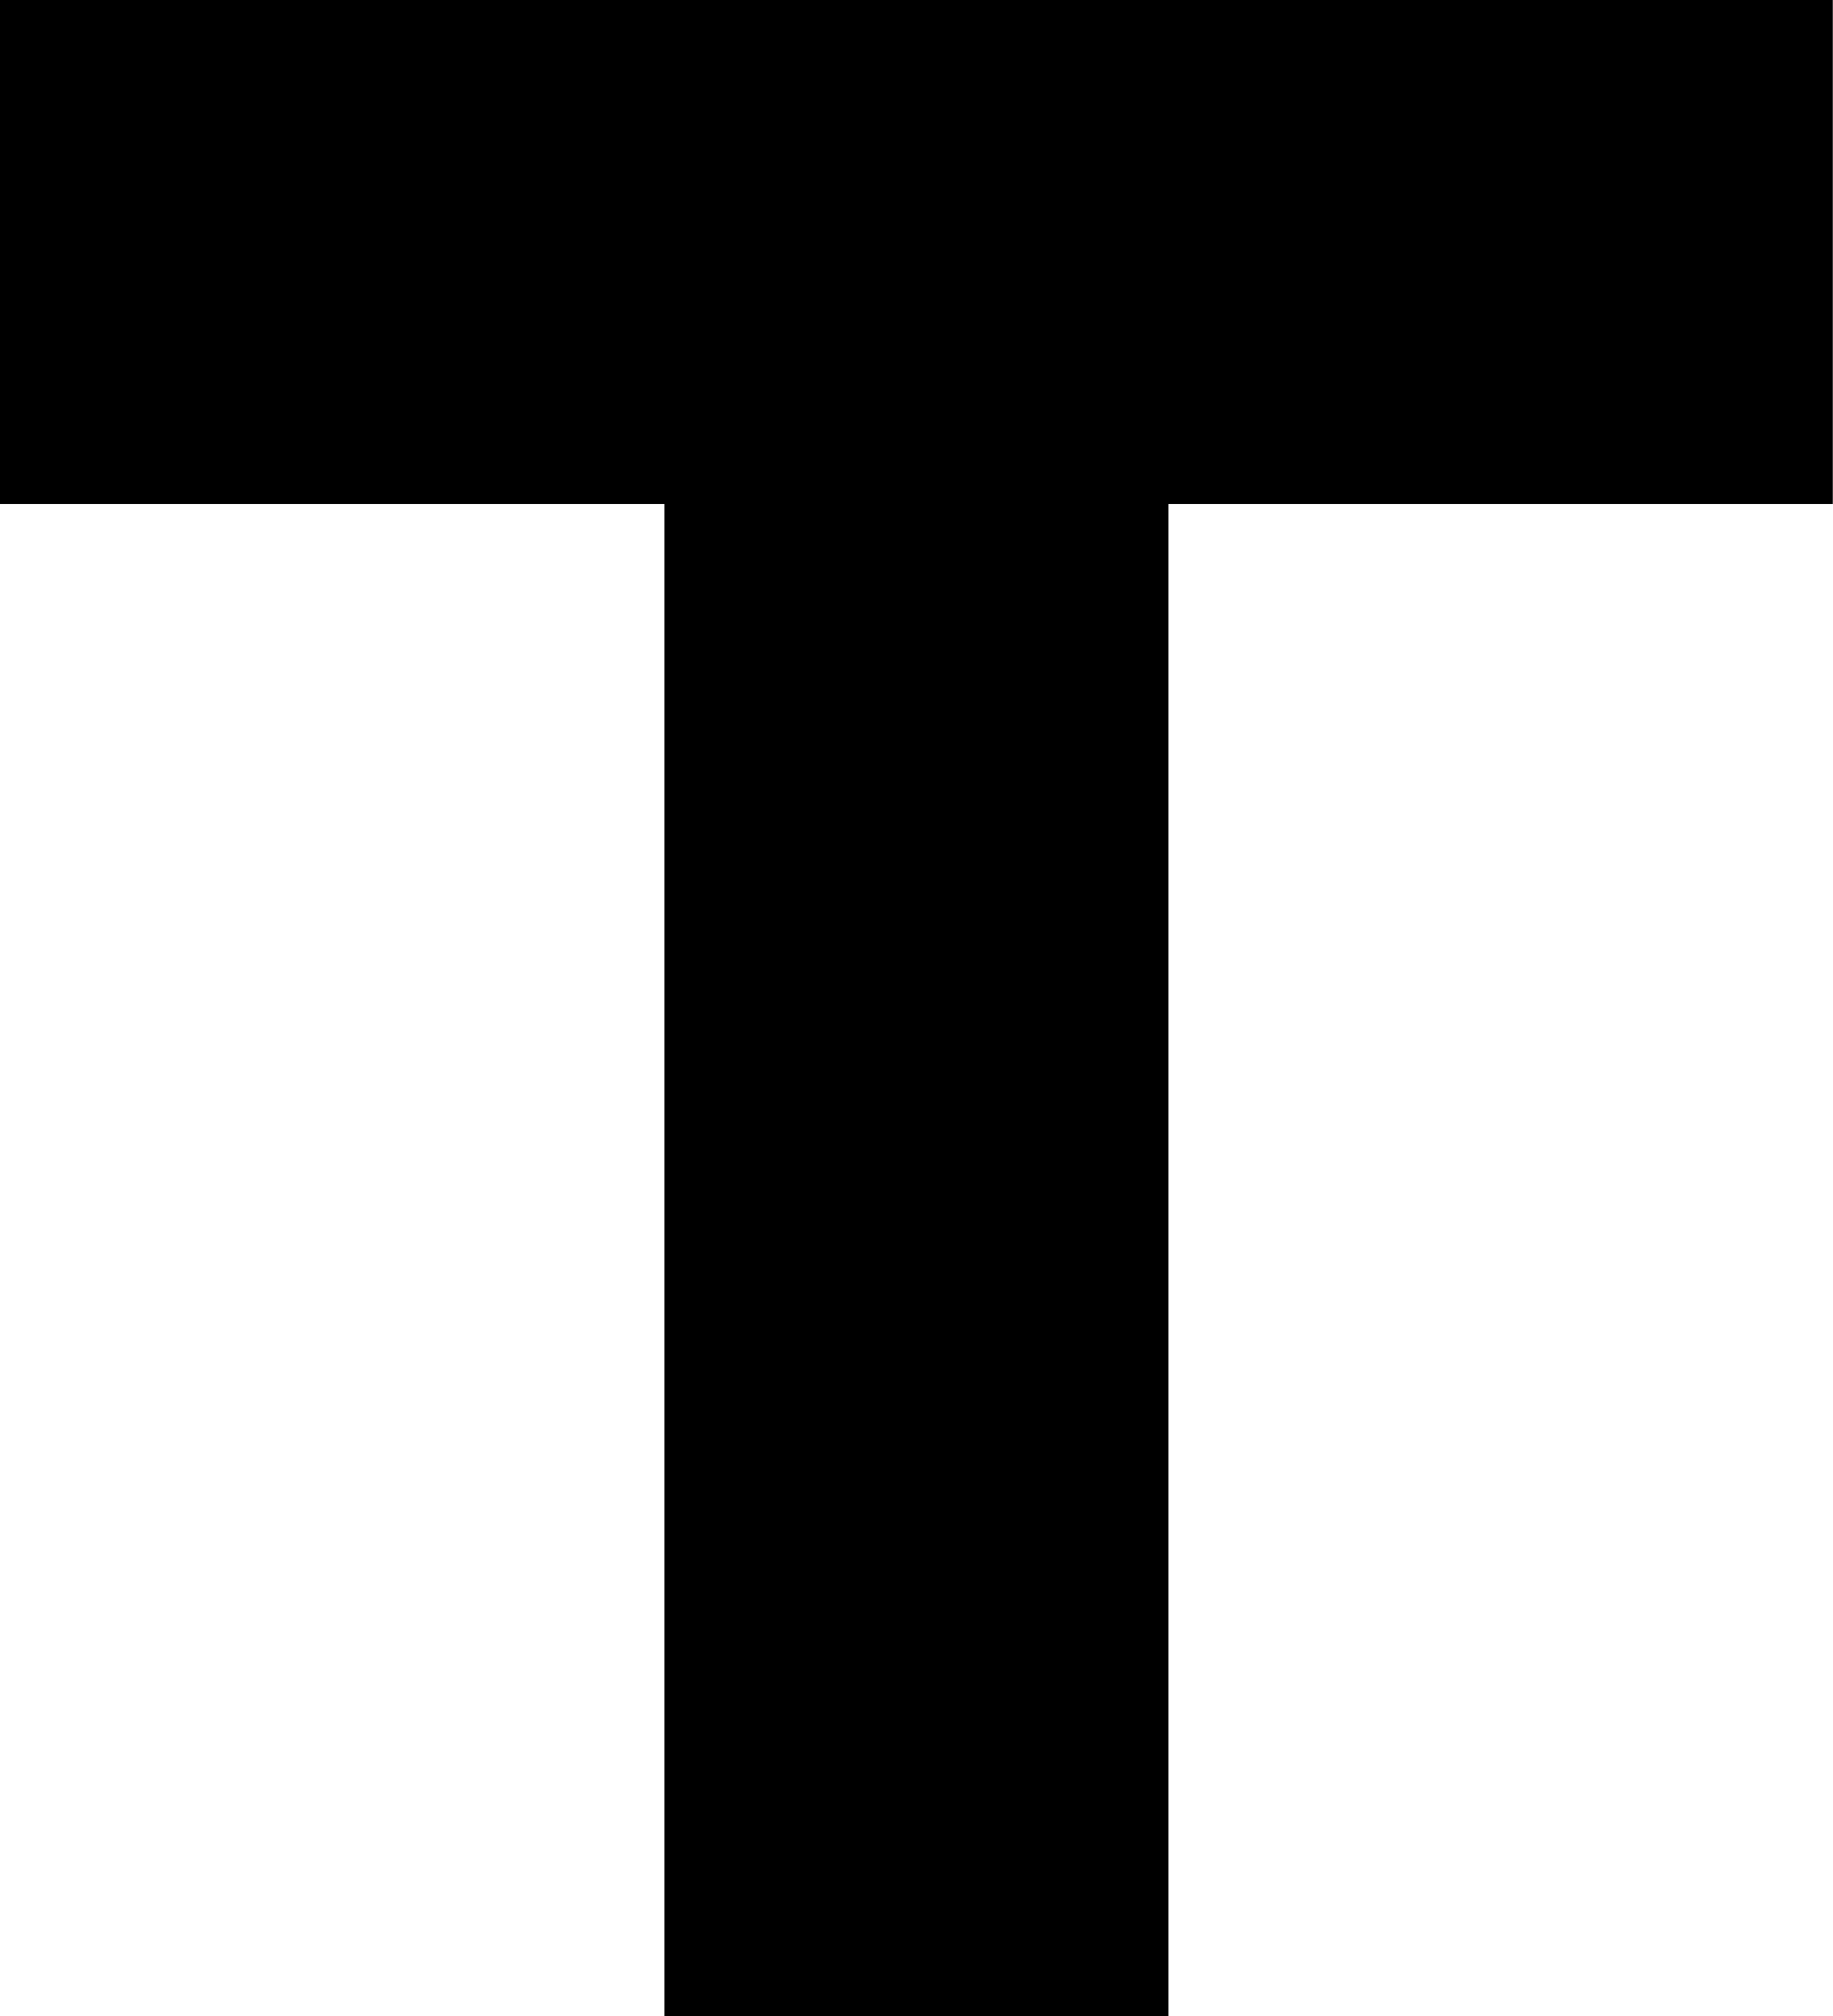
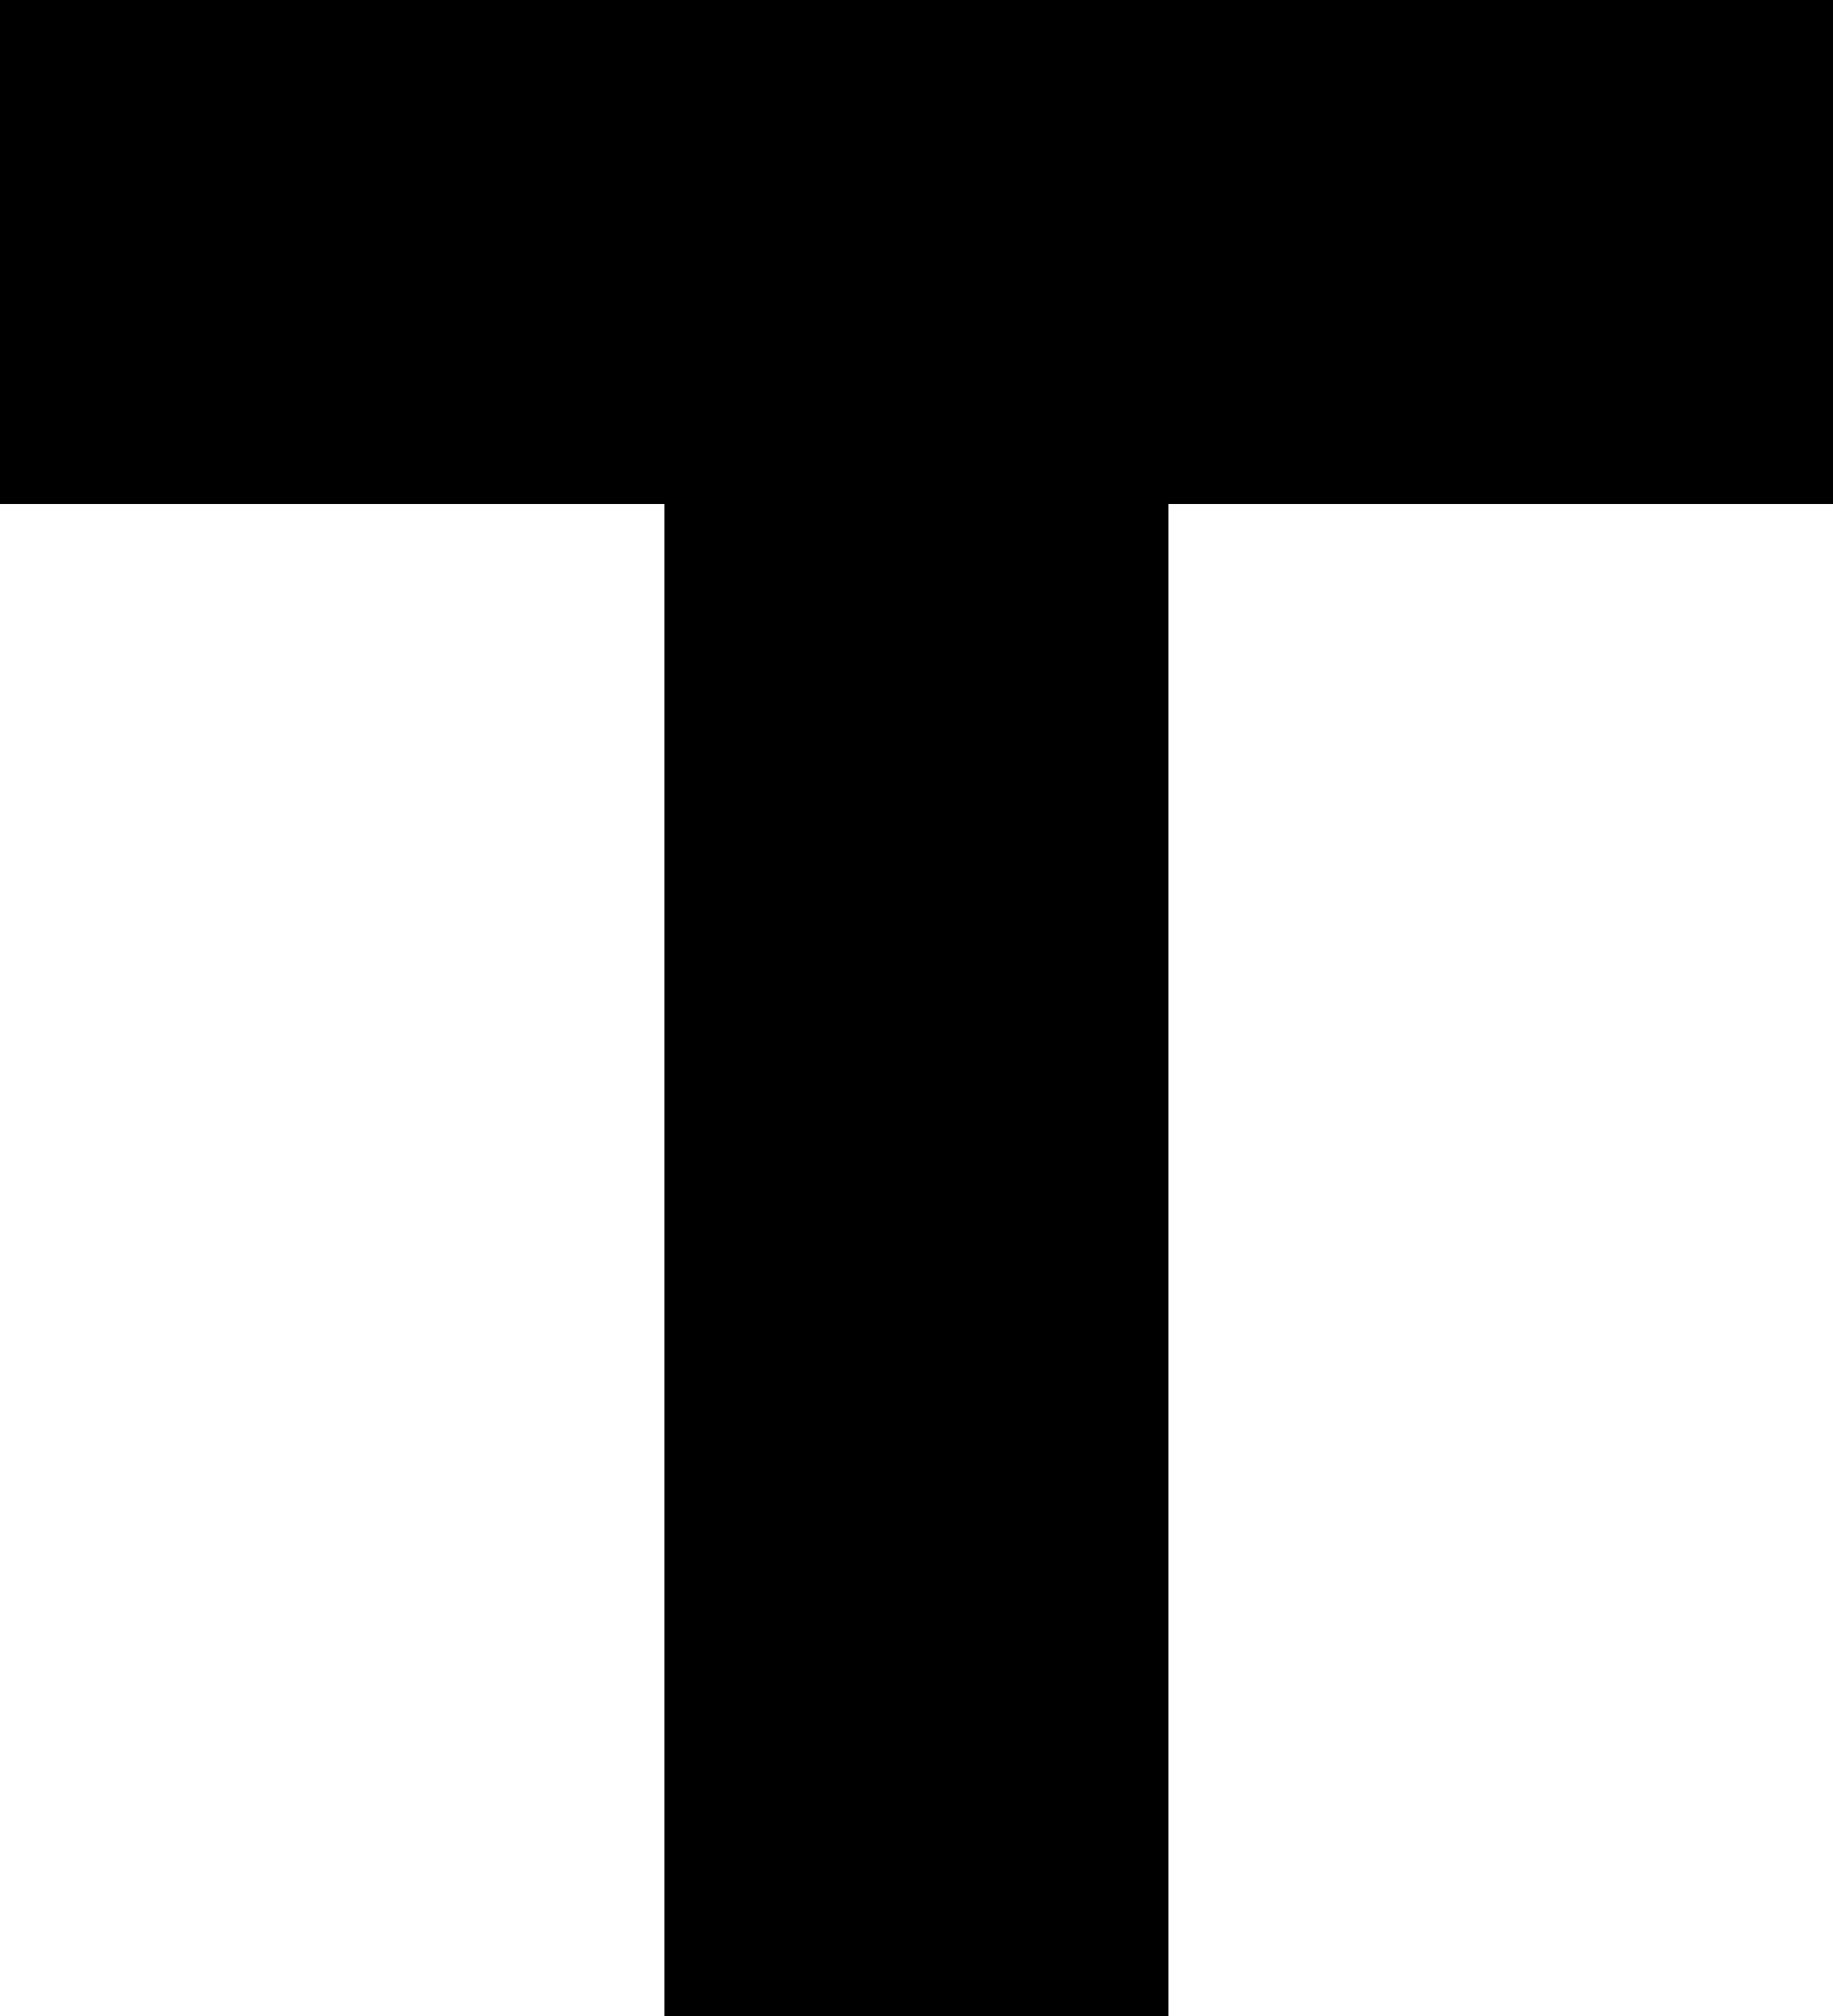
- <svg xmlns="http://www.w3.org/2000/svg" viewBox="0 0 100 110" version="1.1" id="svg23">
+ <svg xmlns="http://www.w3.org/2000/svg" id="svg23" version="1.1" viewBox="0 0 100 110">
  <defs id="defs27" />
-   <path style="opacity:1;vector-effect:none;fill:#000000;fill-opacity:1;fill-rule:nonzero;stroke:none;stroke-width:1;stroke-linecap:round;stroke-linejoin:round;stroke-miterlimit:4;stroke-dasharray:none;stroke-dashoffset:0;stroke-opacity:1;paint-order:markers stroke fill" d="M 0,-2 V 27.5 H 36.25 V 110 H 63.75 V 27.5 H 100 V -2 Z" id="rect819" />
+   <path id="rect819" d="m -2.885,-3.884 0,31.384 H 36.25 v 86.821 h 27.5 V 27.5 h 39.569 V -3.884 Z" style="opacity:1;vector-effect:none;fill:#000000;fill-opacity:1;fill-rule:nonzero;stroke:none;stroke-width:1;stroke-linecap:round;stroke-linejoin:round;stroke-miterlimit:4;stroke-dasharray:none;stroke-dashoffset:0;stroke-opacity:1;paint-order:markers stroke fill" />
</svg>
